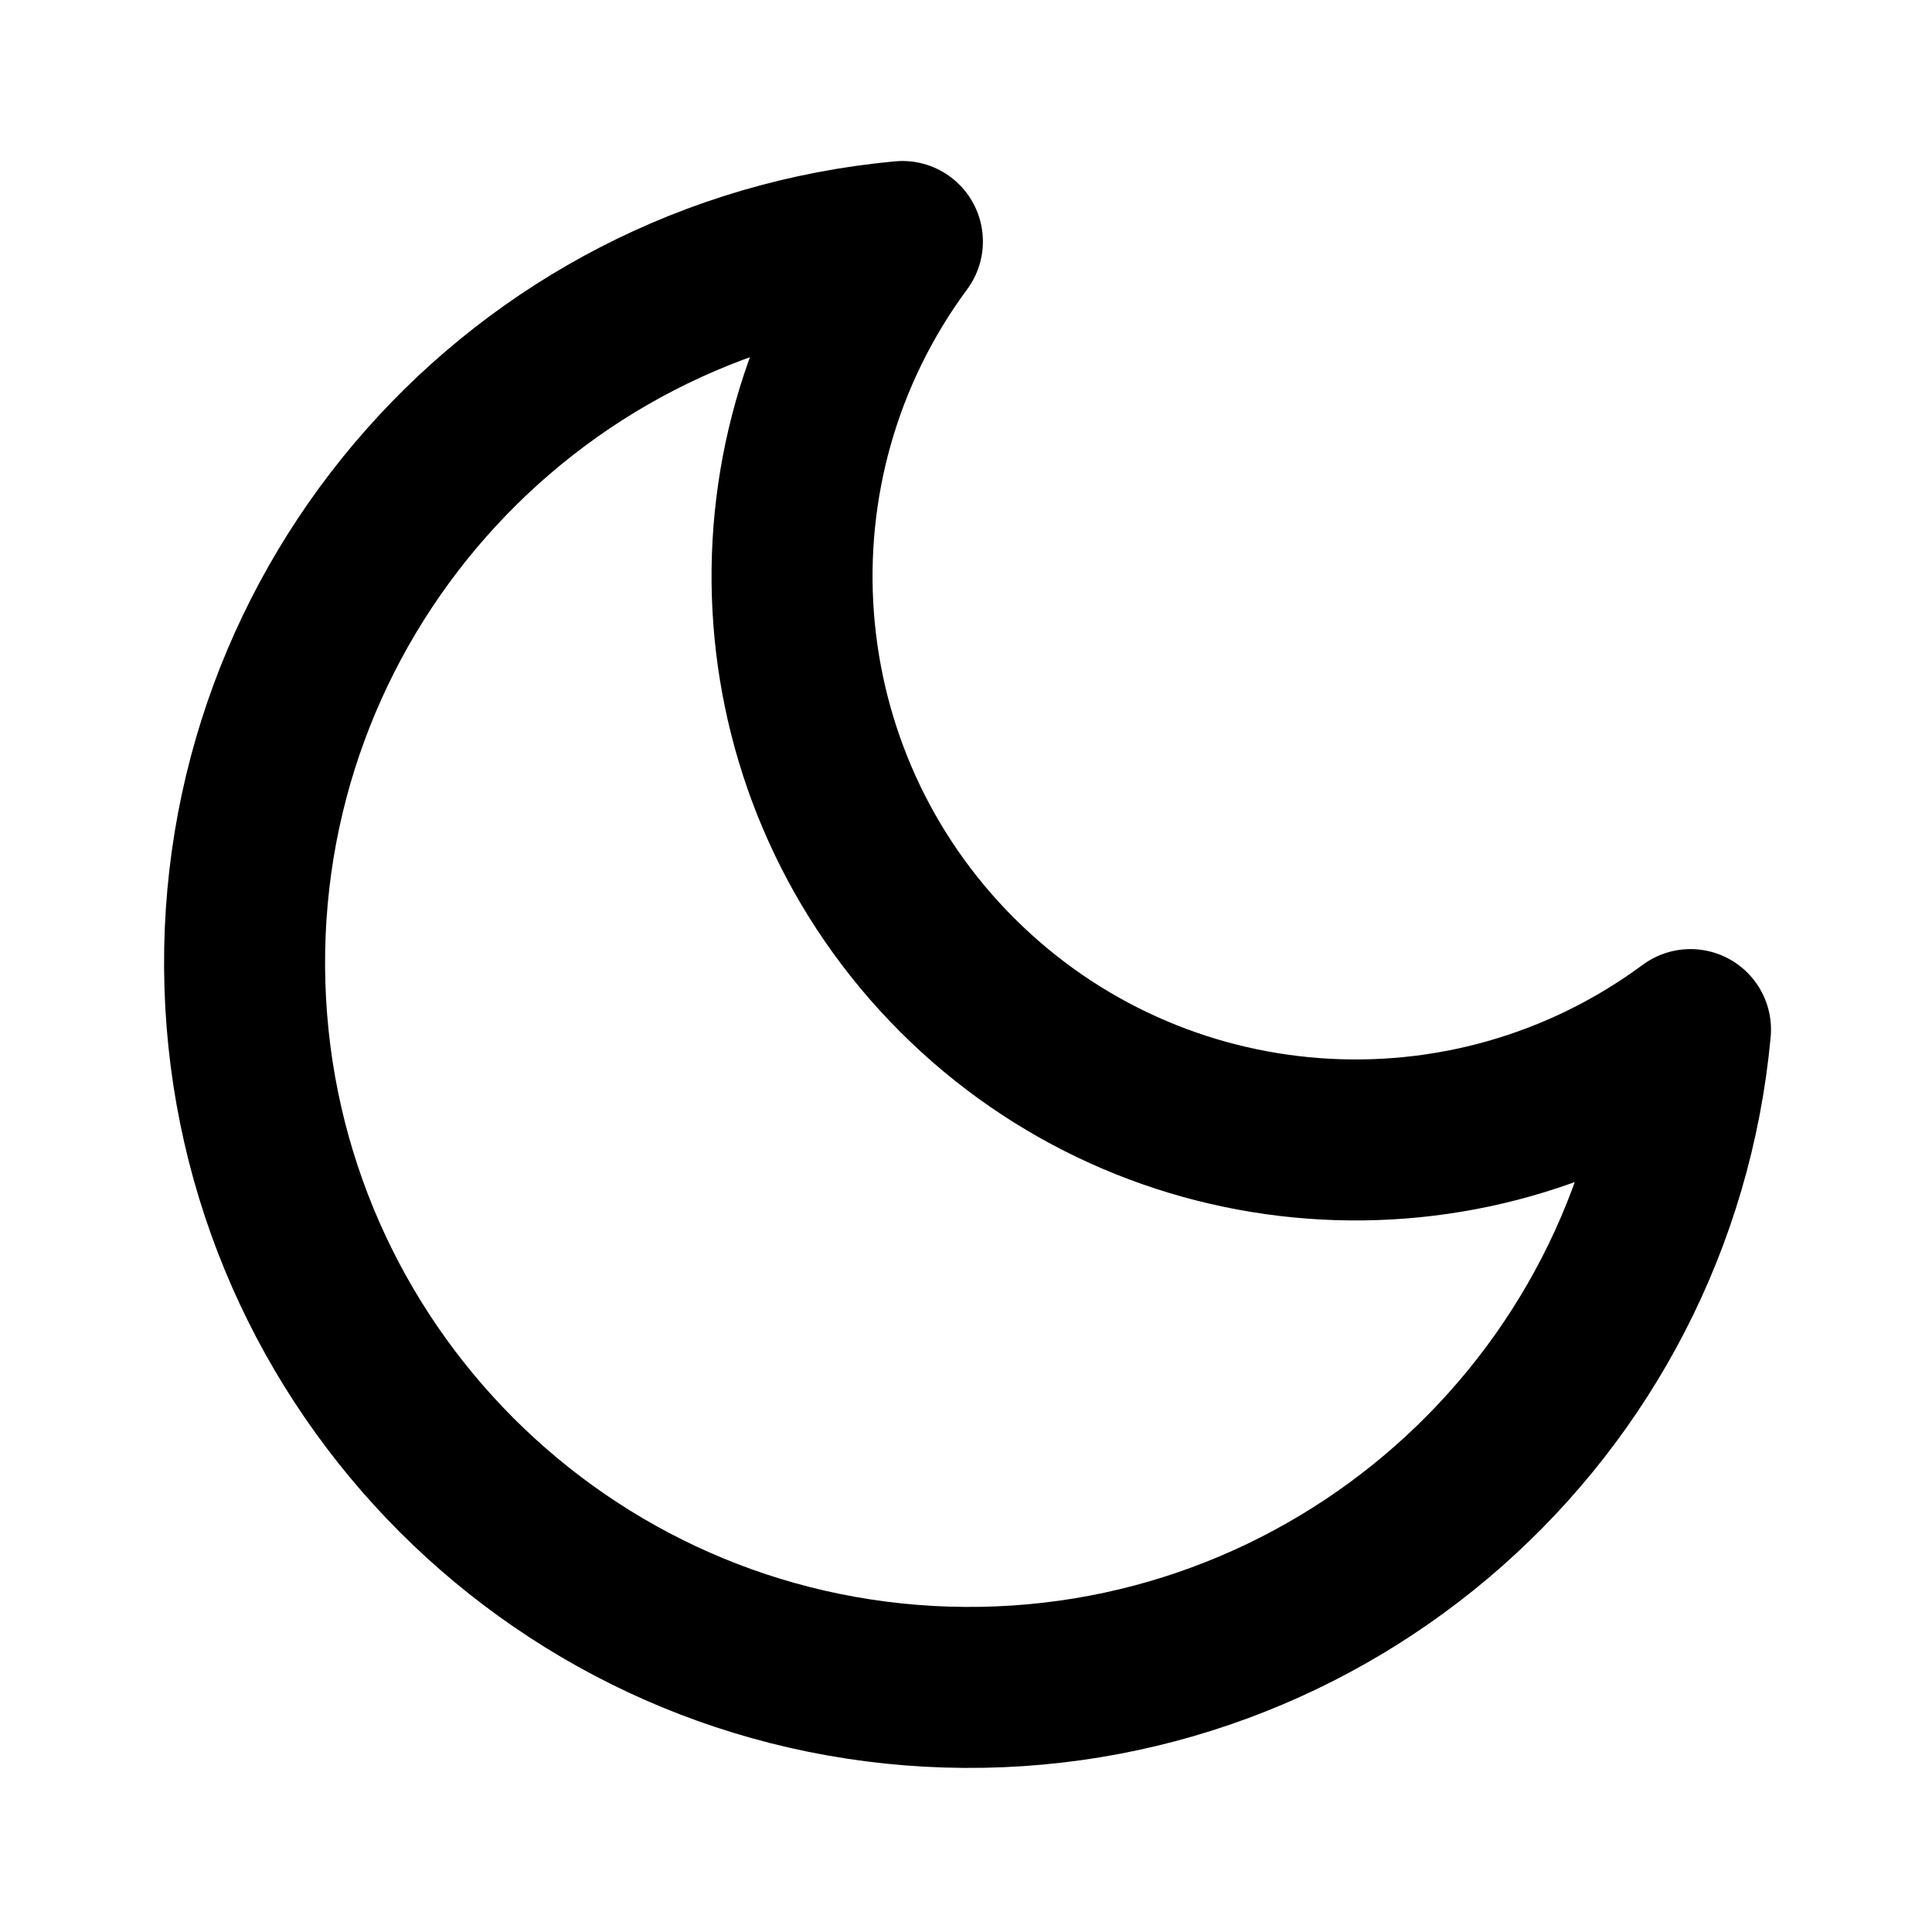
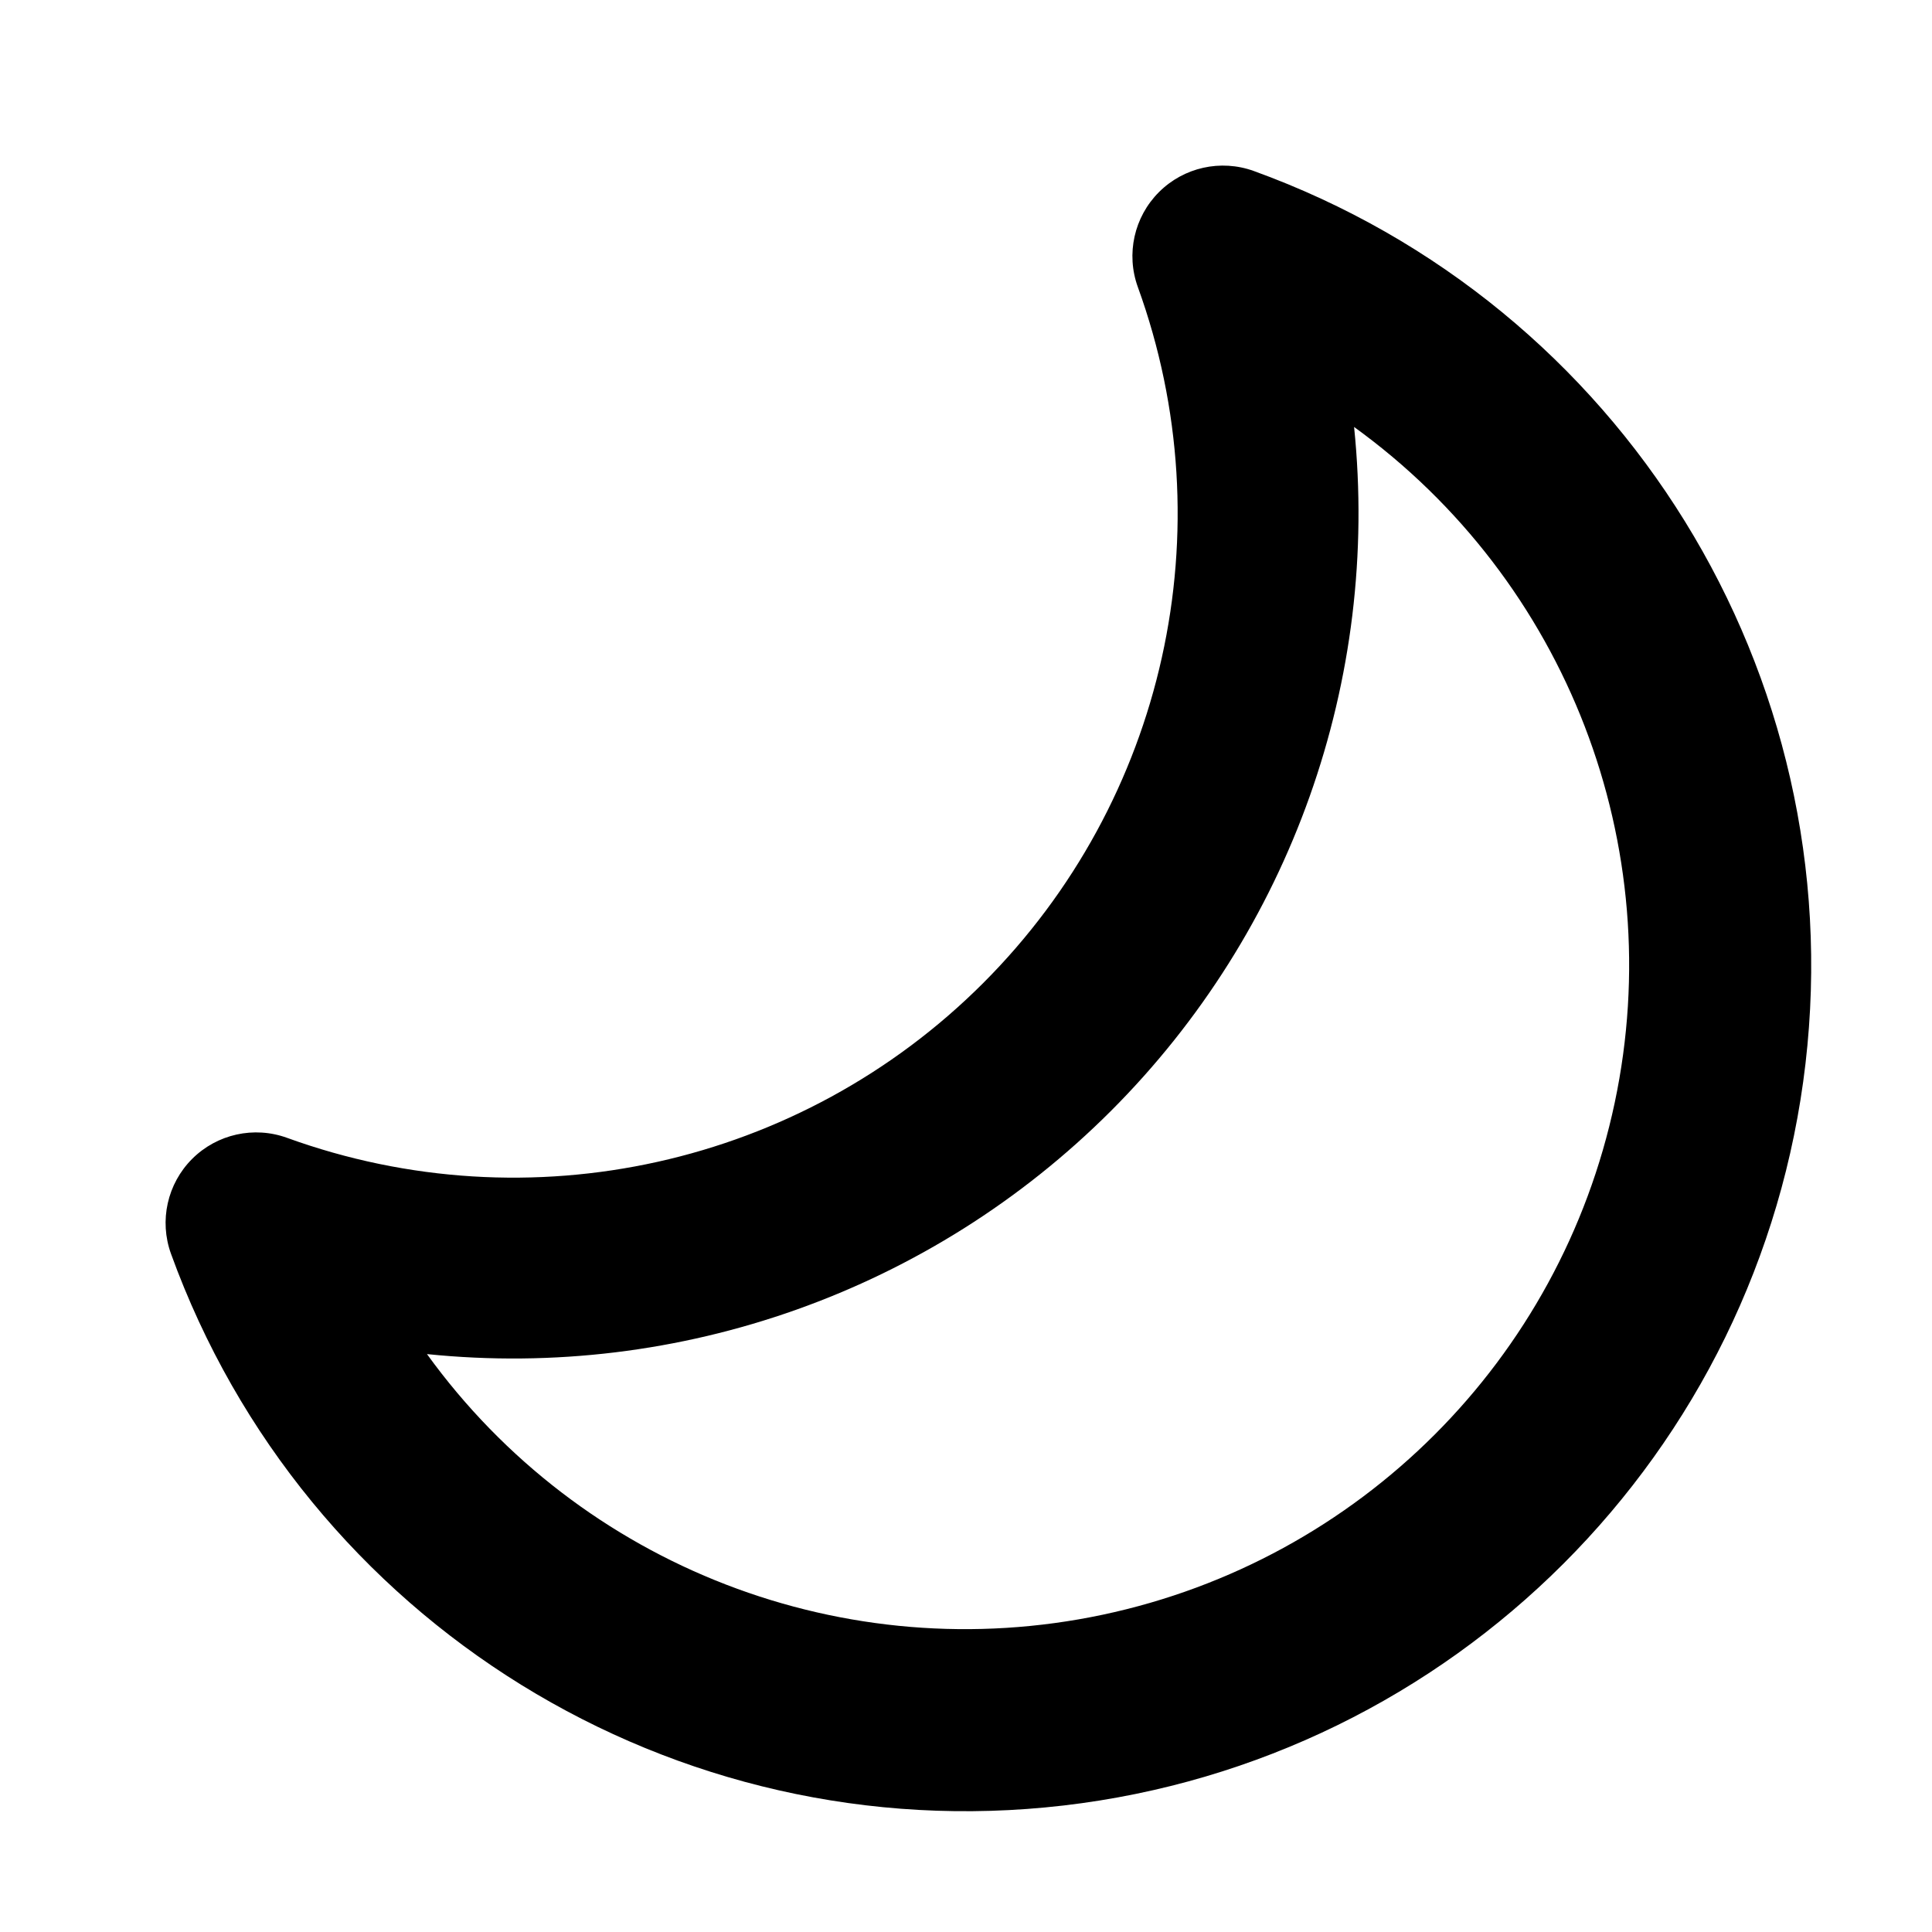
- <svg xmlns="http://www.w3.org/2000/svg" fill="none" stroke="currentColor" stroke-linecap="round" stroke-linejoin="round" stroke-width="2" aria-hidden="true" viewBox="0 0 24 24">
-   <path d="M21 12.79A9 9 0 1 1 11.21 3 7 7 0 0 0 21 12.79" />
+ <svg xmlns="http://www.w3.org/2000/svg" aria-hidden="true" viewBox="0 0 16 16">
+   <path fill="currentColor" d="M9.598 1.591a.75.75 0 0 1 .785-.175 7.001 7.001 0 1 1-8.967 8.967.75.75 0 0 1 .961-.96 5.5 5.5 0 0 0 7.046-7.046.75.75 0 0 1 .175-.786m1.616 1.945a7 7 0 0 1-7.678 7.678 5.499 5.499 0 1 0 7.678-7.678" />
</svg>
